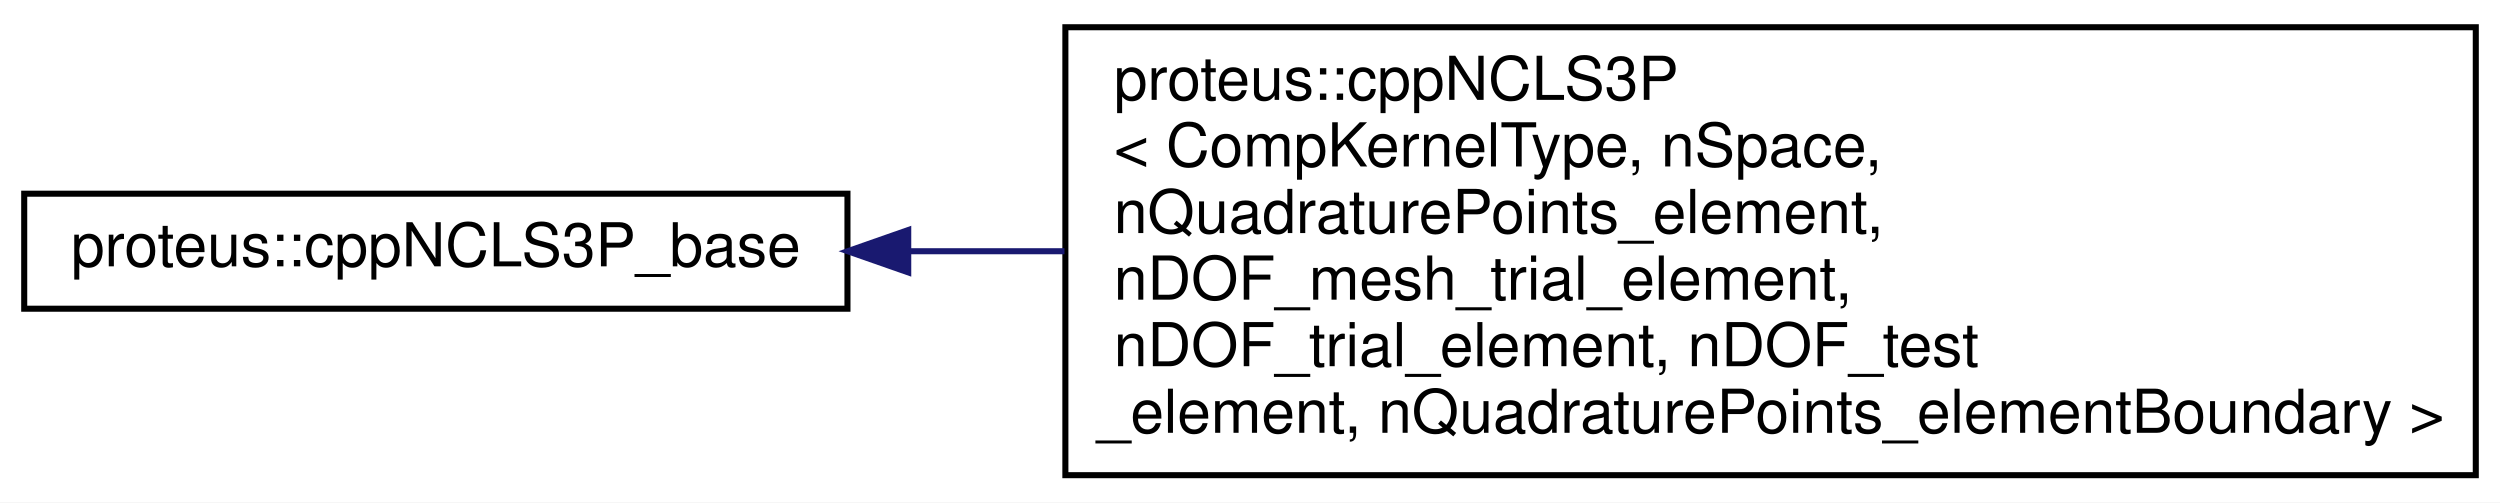
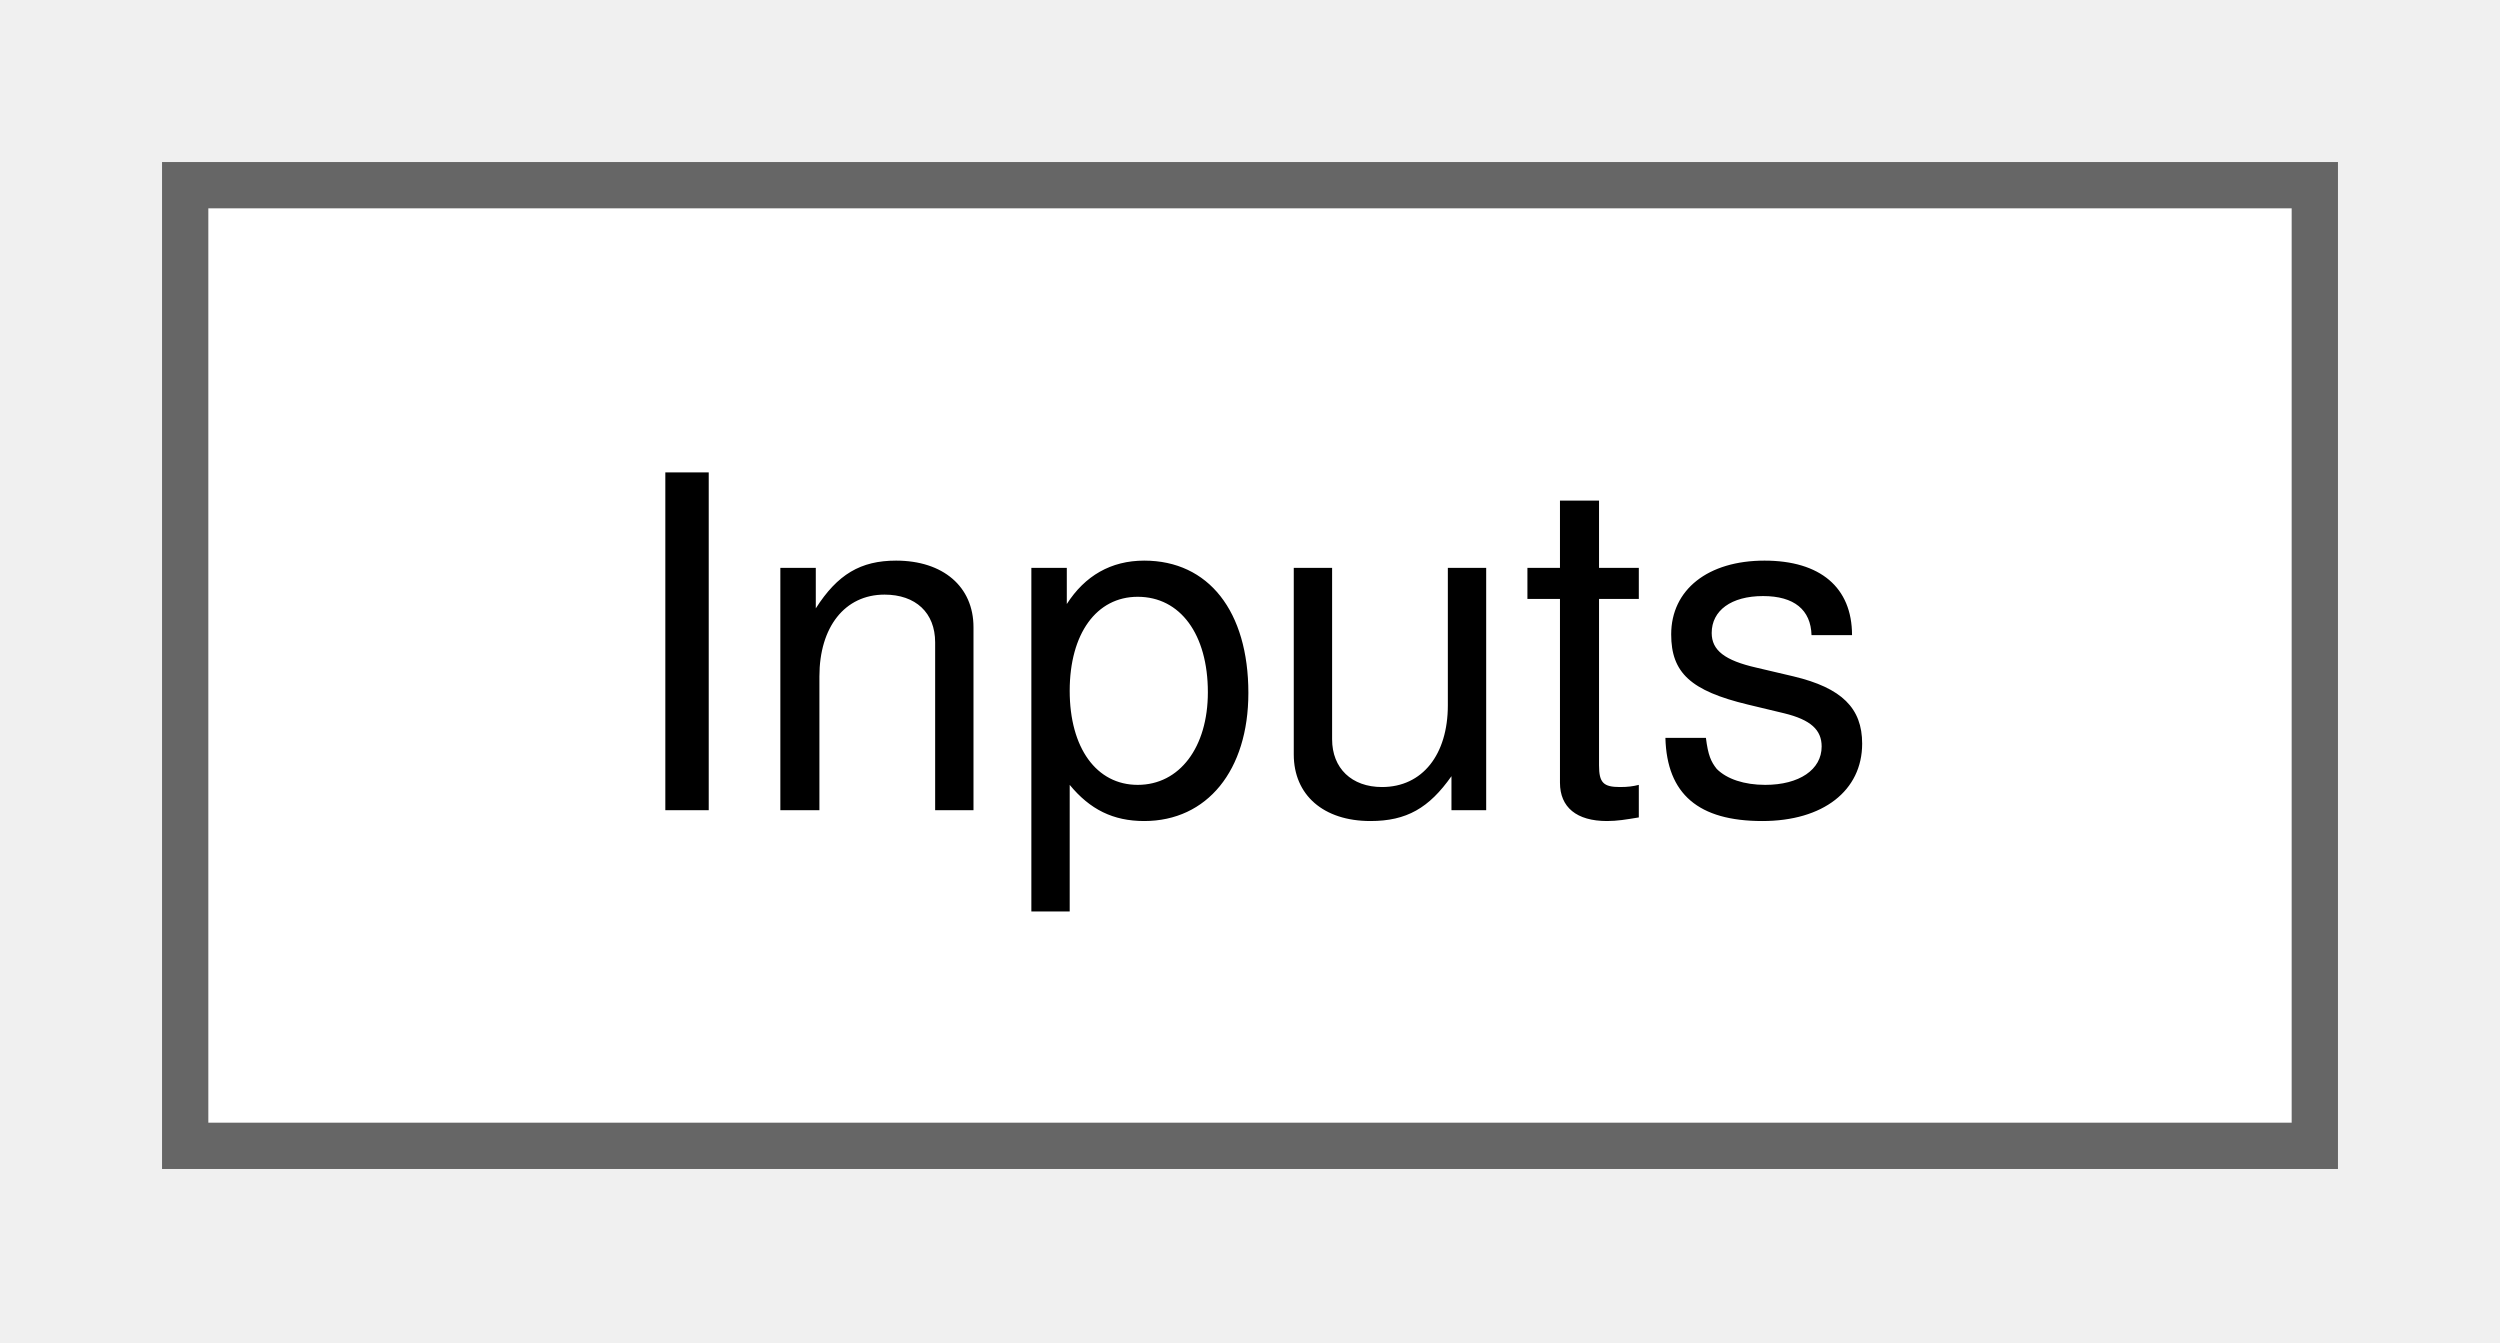
- <svg xmlns="http://www.w3.org/2000/svg" xmlns:xlink="http://www.w3.org/1999/xlink" width="413pt" height="83pt" viewBox="0.00 0.00 413.00 83.00">
-   <g id="graph0" class="graph" transform="scale(1 1) rotate(0) translate(4 79)">
-     <polygon fill="white" stroke="transparent" points="-4,4 -4,-79 409,-79 409,4 -4,4" />
-     <g id="node1" class="node">
-       <g id="a_node1">
-         <a xlink:href="classproteus_1_1cpp_n_c_l_s3_p__base.html" target="_top" xlink:title=" ">
-           <polygon fill="white" stroke="black" points="0,-28 0,-47 136,-47 136,-28 0,-28" />
-           <text text-anchor="middle" x="68" y="-35" font-family="Helvetica,sans-Serif" font-size="10.00">proteus::cppNCLS3P_base</text>
+ <svg xmlns="http://www.w3.org/2000/svg" xmlns:xlink="http://www.w3.org/1999/xlink" width="54pt" height="29pt" viewBox="0.00 0.00 54.00 29.00">
+   <g id="graph0" class="graph" transform="scale(1 1) rotate(0) translate(4 24.75)">
+     <g id="Node000000" class="node">
+       <g id="a_Node000000">
+         <a xlink:href="struct_inputs.html" target="_top" xlink:title=" ">
+           <polygon fill="white" stroke="#666666" points="46,-20.75 0,-20.75 0,0 46,0 46,-20.75" />
+           <text xml:space="preserve" text-anchor="middle" x="23" y="-7.25" font-family="Helvetica,sans-Serif" font-size="10.00">Inputs</text>
        </a>
      </g>
    </g>
-     <g id="node2" class="node">
-       <g id="a_node2">
-         <a xlink:href="classproteus_1_1cpp_n_c_l_s3_p.html" target="_top" xlink:title=" ">
-           <polygon fill="white" stroke="black" points="172,-0.5 172,-74.5 405,-74.5 405,-0.5 172,-0.5" />
-           <text text-anchor="start" x="180" y="-62.5" font-family="Helvetica,sans-Serif" font-size="10.00">proteus::cppNCLS3P</text>
-           <text text-anchor="start" x="180" y="-51.5" font-family="Helvetica,sans-Serif" font-size="10.00">&lt; CompKernelType, nSpace,</text>
-           <text text-anchor="start" x="180" y="-40.5" font-family="Helvetica,sans-Serif" font-size="10.00"> nQuadraturePoints_element,</text>
-           <text text-anchor="start" x="180" y="-29.5" font-family="Helvetica,sans-Serif" font-size="10.00"> nDOF_mesh_trial_element,</text>
-           <text text-anchor="start" x="180" y="-18.5" font-family="Helvetica,sans-Serif" font-size="10.00"> nDOF_trial_element, nDOF_test</text>
-           <text text-anchor="middle" x="288.5" y="-7.5" font-family="Helvetica,sans-Serif" font-size="10.00">_element, nQuadraturePoints_elementBoundary &gt;</text>
-         </a>
-       </g>
-     </g>
-     <g id="edge1" class="edge">
-       <path fill="none" stroke="midnightblue" d="M146.11,-37.5C154.49,-37.5 163.14,-37.5 171.85,-37.5" />
-       <polygon fill="midnightblue" stroke="midnightblue" points="146.04,-34 136.04,-37.5 146.04,-41 146.04,-34" />
-     </g>
  </g>
</svg>
